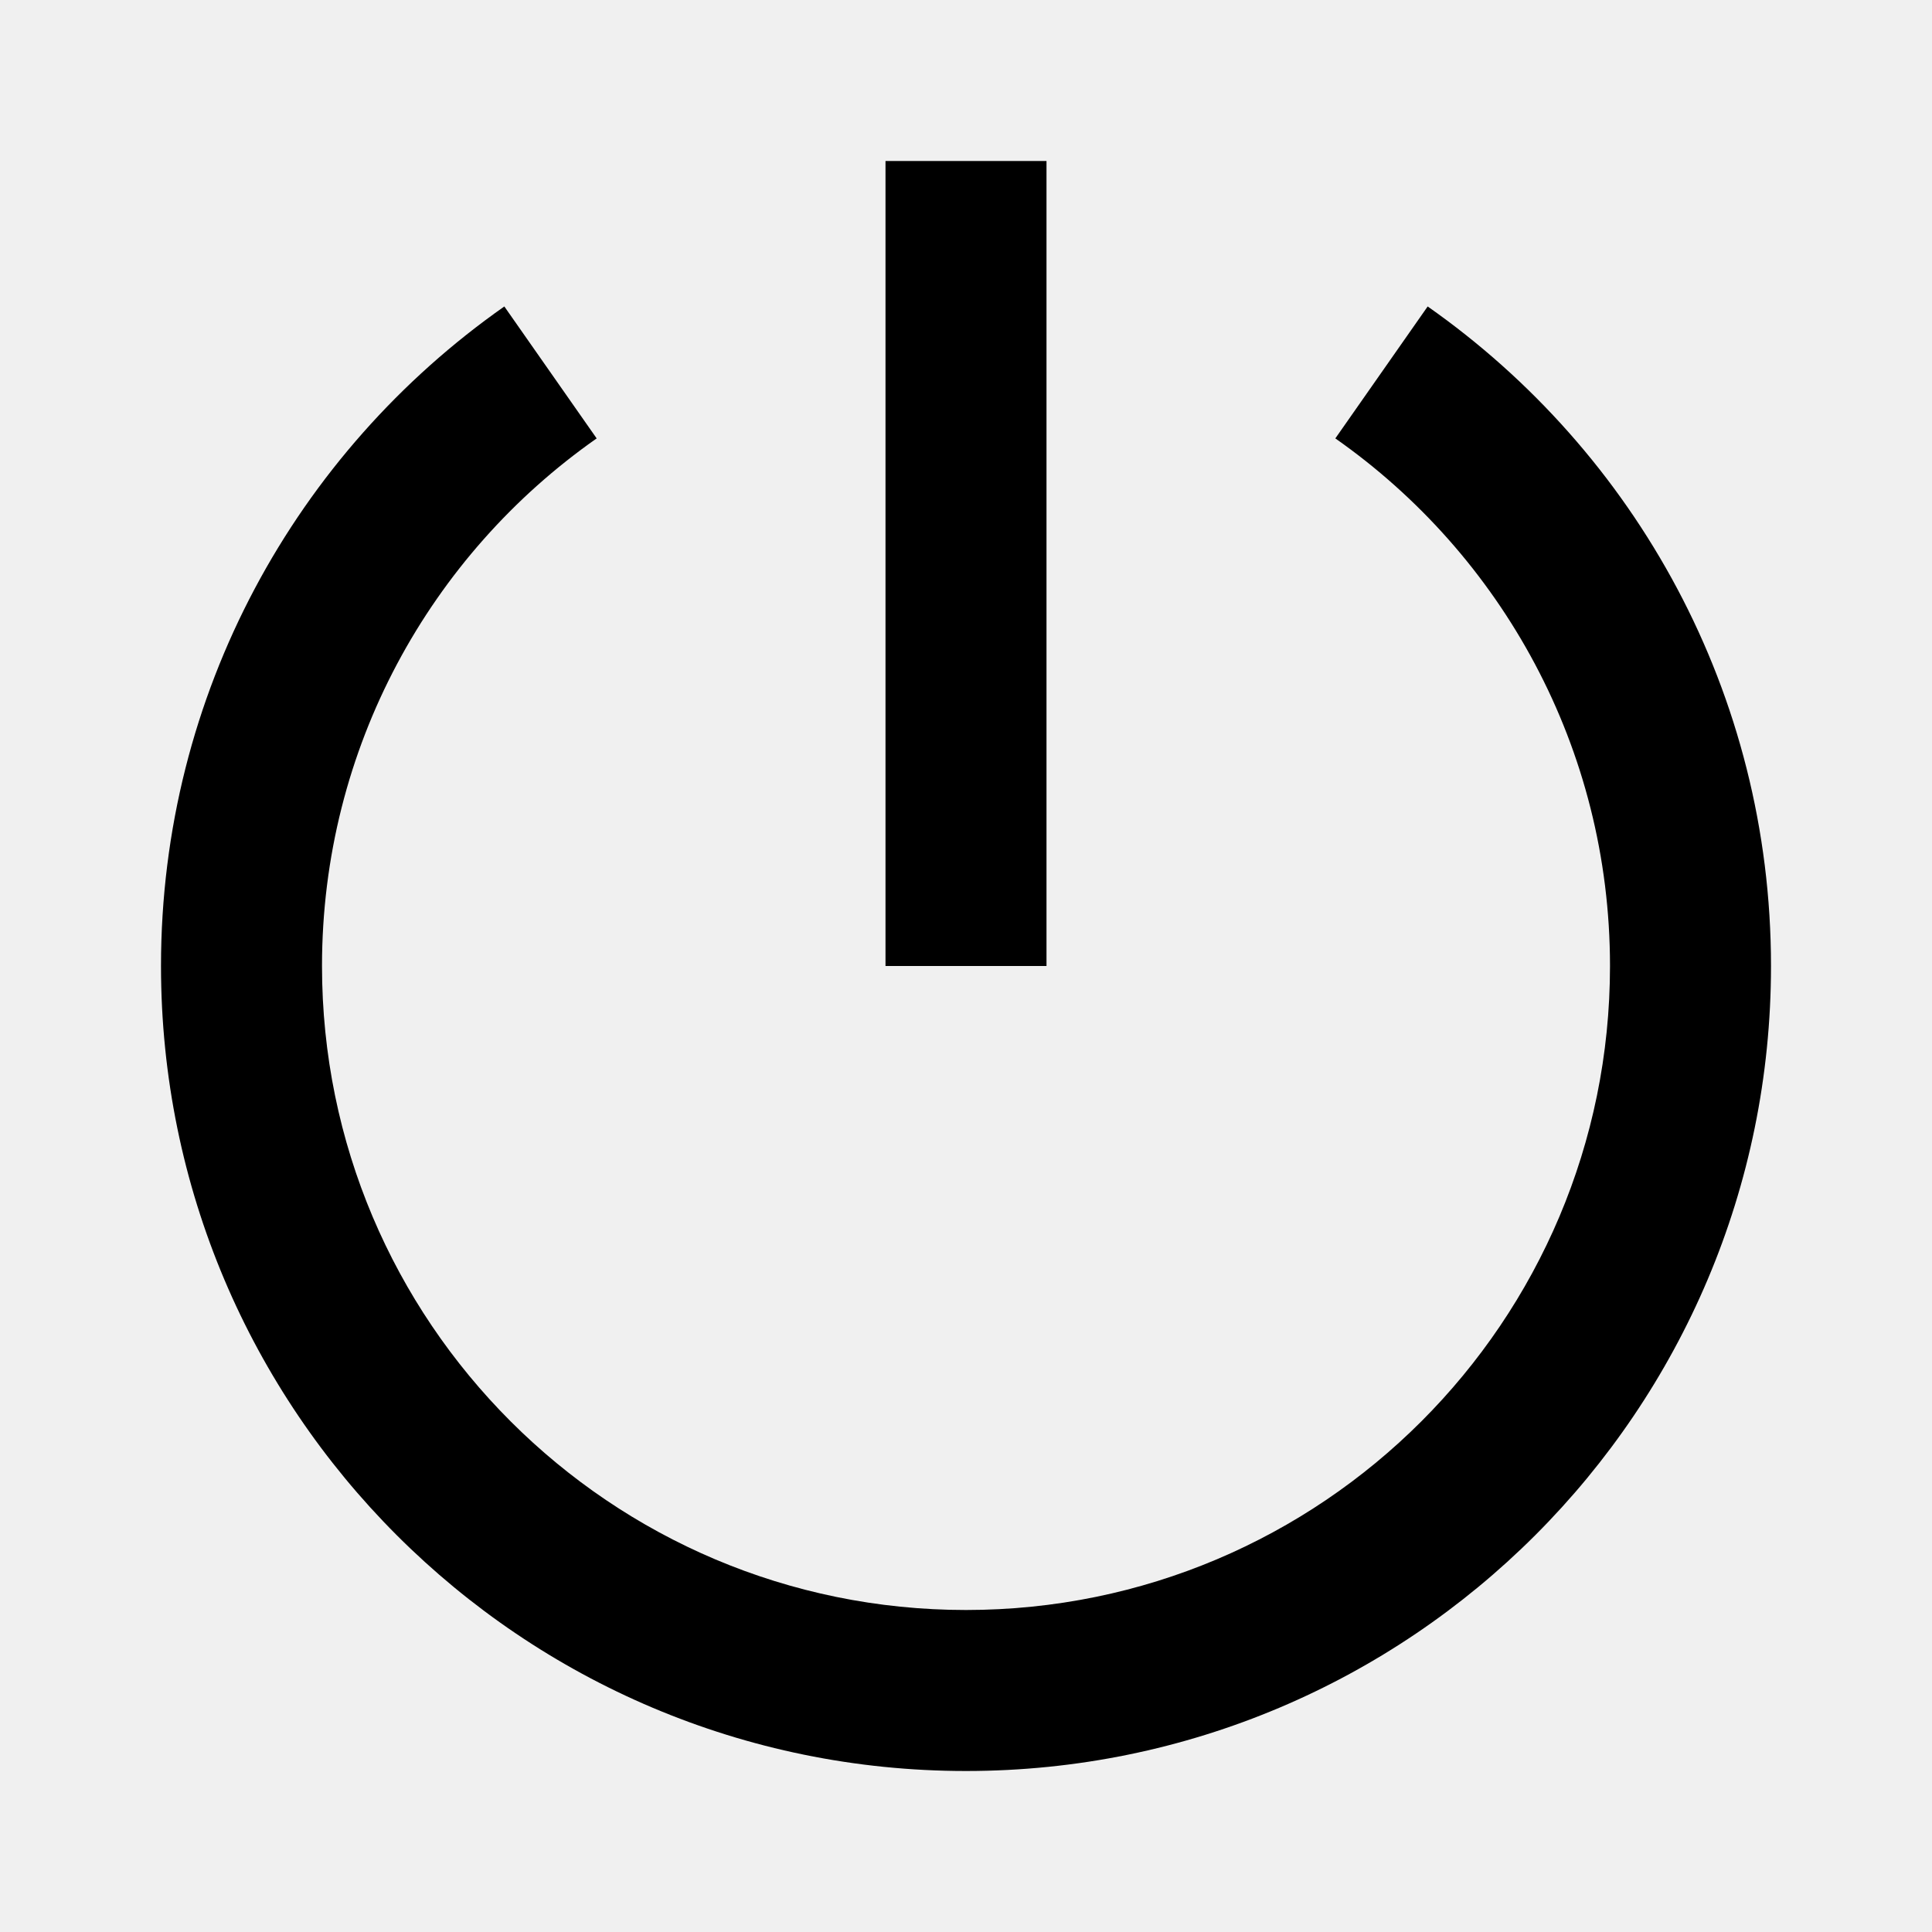
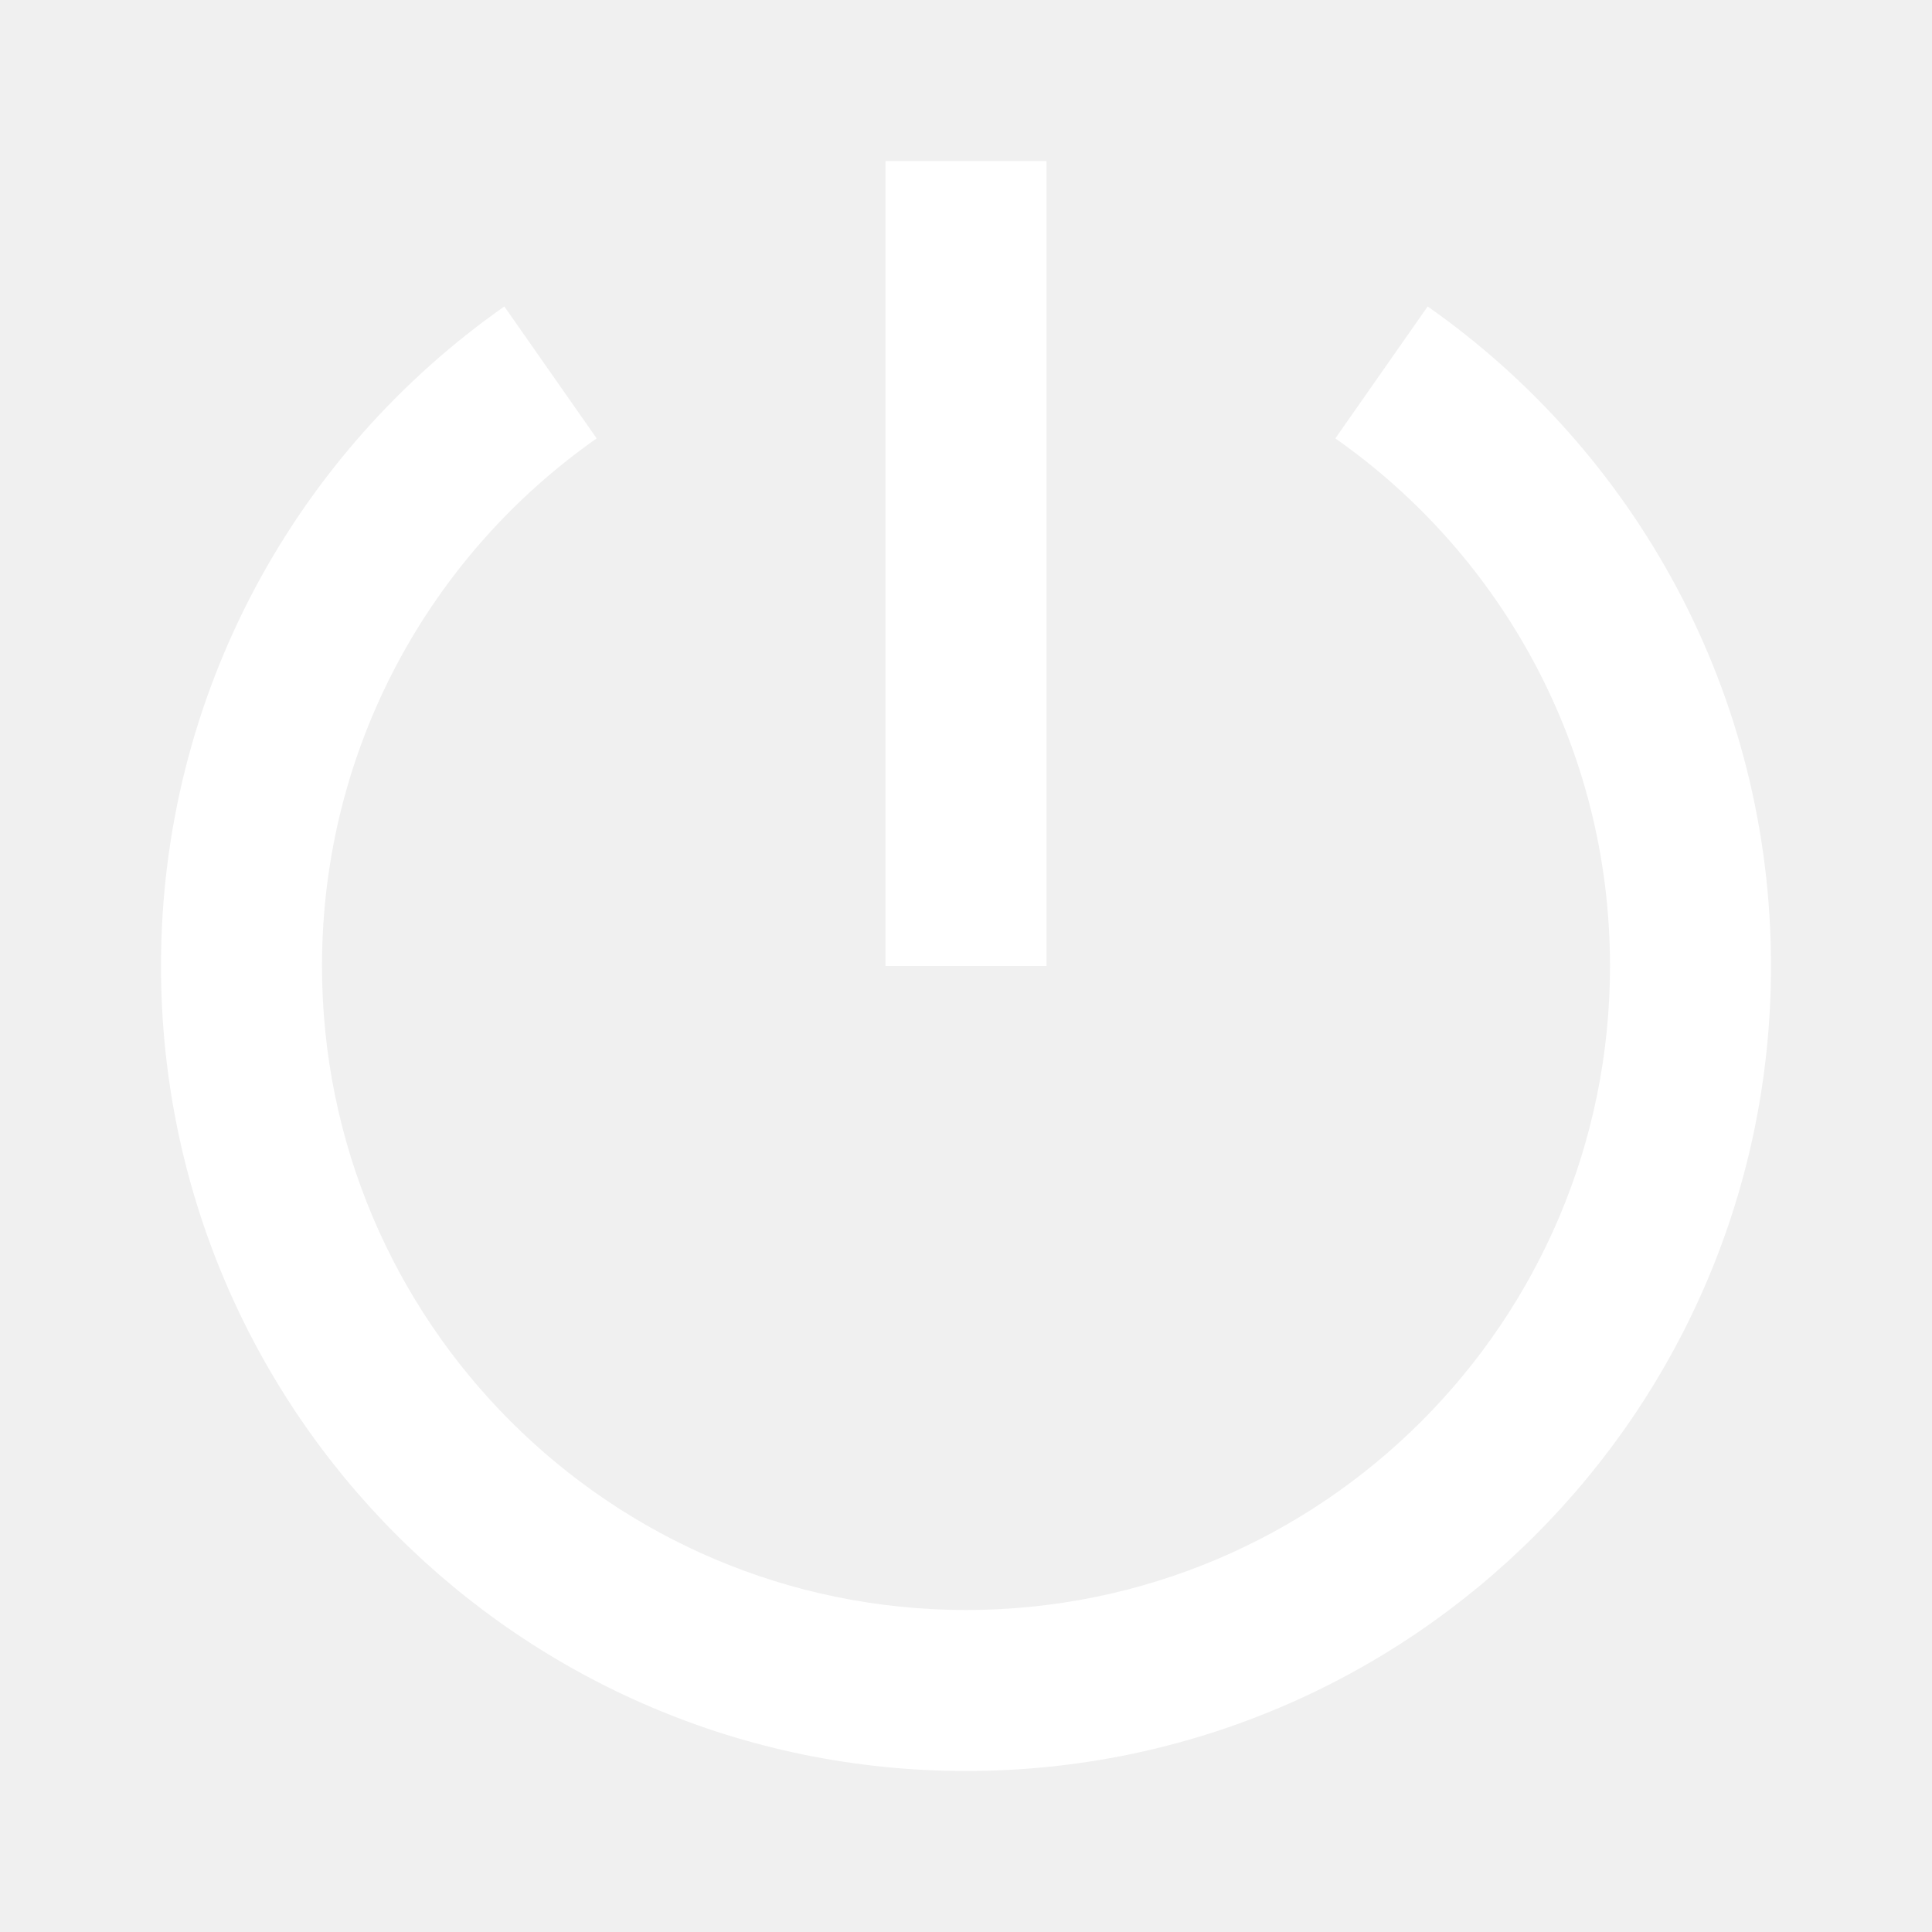
- <svg xmlns="http://www.w3.org/2000/svg" viewBox="0 0 24 24" fill="currentColor">
+ <svg xmlns="http://www.w3.org/2000/svg" viewBox="0 0 24 24" fill="#fff">
  <path d="M6.265 3.807L7.412 5.446C5.349 6.892 4 9.289 4 12C4 16.418 7.582 20 12 20C16.418 20 20 16.418 20 12C20 9.289 18.651 6.892 16.588 5.446L17.735 3.807C20.314 5.616 22 8.611 22 12C22 17.523 17.523 22 12 22C6.477 22 2 17.523 2 12C2 8.611 3.686 5.616 6.265 3.807ZM11 12V2H13V12H11Z" />
</svg>
